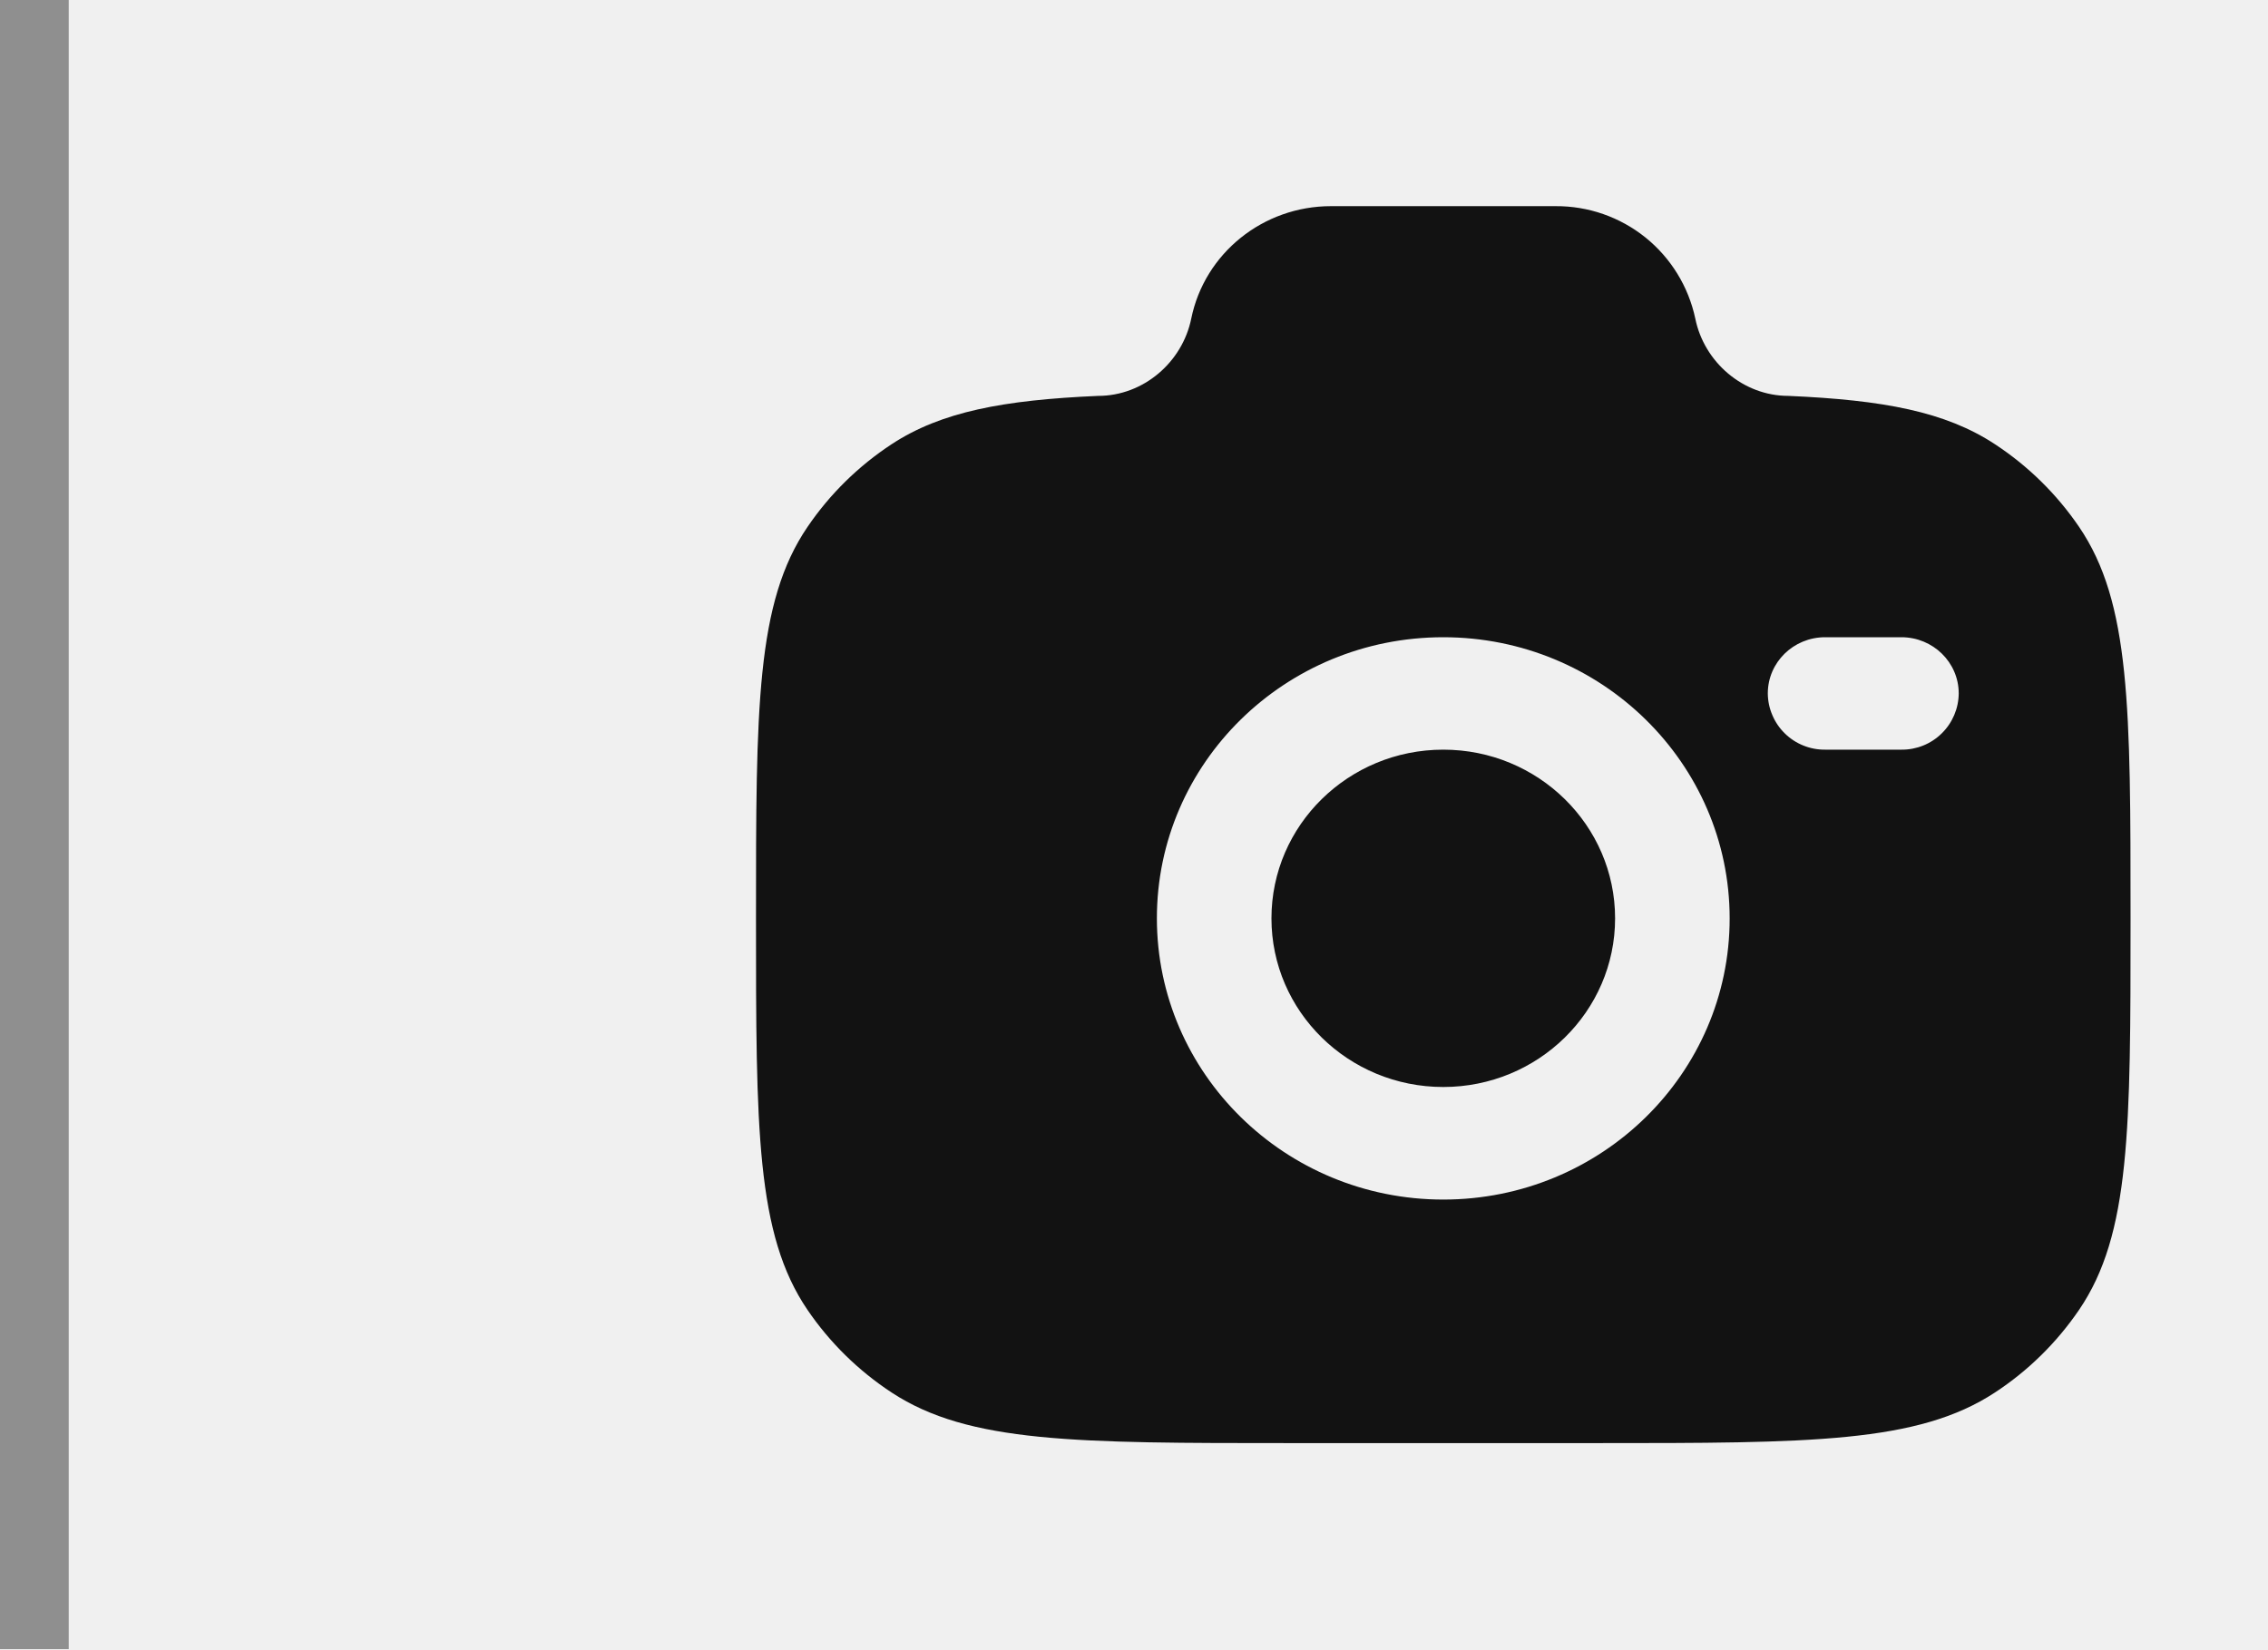
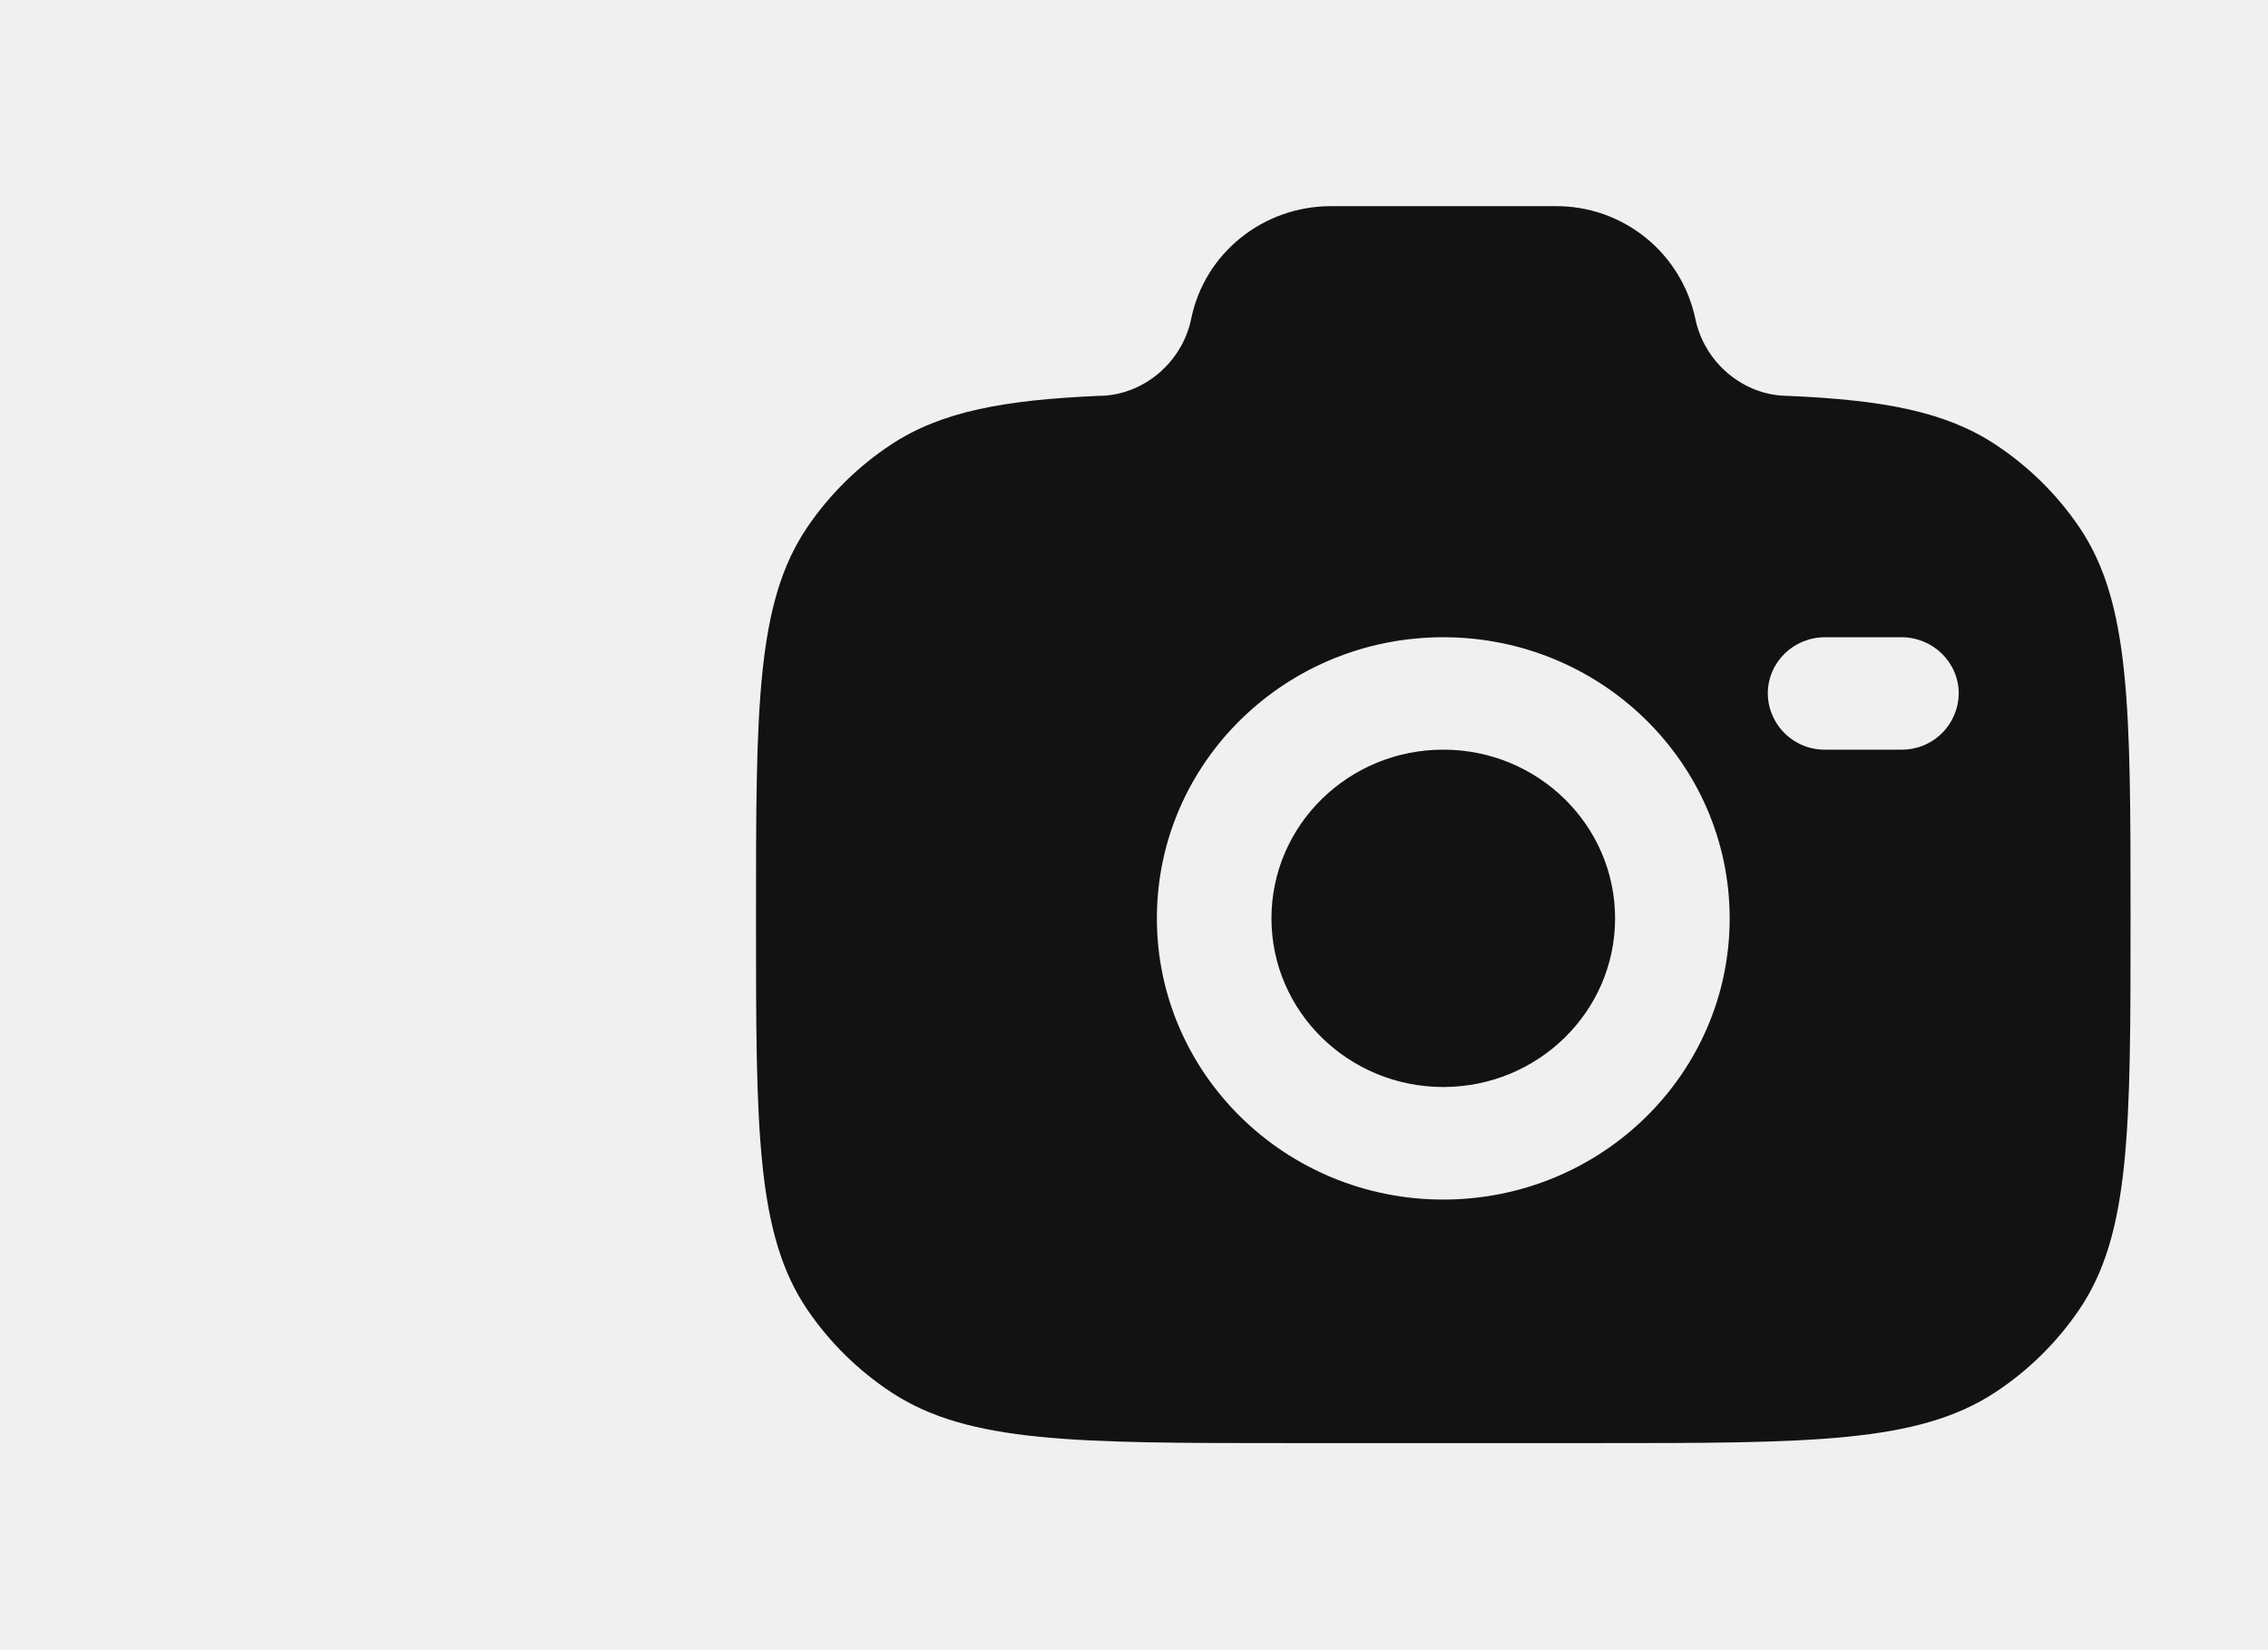
<svg xmlns="http://www.w3.org/2000/svg" preserveAspectRatio="none" overflow="visible" style="display: block;" width="33" height="24" viewBox="0 0 33 24" fill="none">
  <g id="solar:camera-bold">
-     <mask id="path-1-inside-1_0_4" fill="white">
-       <path d="M0 0H33V24H0V0Z" />
-     </mask>
-     <path d="M0 24H1V0H0H-1V24H0Z" fill="#8F8F8F" mask="url(#path-1-inside-1_0_4)" />
    <path id="Vector" fill-rule="evenodd" clip-rule="evenodd" d="M18.778 21H23.222C26.343 21 27.904 21 29.025 20.265C29.509 19.948 29.925 19.539 30.251 19.061C31 17.961 31 16.428 31 13.364C31 10.3 31 8.767 30.251 7.667C29.925 7.189 29.509 6.78 29.025 6.463C28.305 5.99 27.403 5.821 26.022 5.761C25.363 5.761 24.796 5.271 24.667 4.636C24.568 4.171 24.312 3.754 23.942 3.456C23.571 3.158 23.11 2.997 22.634 3H19.366C18.378 3 17.527 3.685 17.333 4.636C17.204 5.271 16.637 5.761 15.978 5.761C14.598 5.821 13.696 5.991 12.975 6.463C12.492 6.78 12.075 7.189 11.75 7.667C11 8.767 11 10.299 11 13.364C11 16.429 11 17.96 11.749 19.061C12.073 19.537 12.489 19.946 12.975 20.265C14.096 21 15.657 21 18.778 21ZM21 9.273C18.699 9.273 16.833 11.104 16.833 13.363C16.833 15.622 18.7 17.456 21 17.456C23.3 17.456 25.167 15.624 25.167 13.365C25.167 11.106 23.3 9.273 21 9.273ZM21 10.909C19.62 10.909 18.5 12.008 18.5 13.364C18.5 14.719 19.62 15.818 21 15.818C22.38 15.818 23.5 14.719 23.5 13.364C23.5 12.009 22.38 10.909 21 10.909ZM25.722 10.091C25.722 9.639 26.095 9.273 26.556 9.273H27.666C28.126 9.273 28.5 9.639 28.5 10.091C28.498 10.31 28.409 10.519 28.253 10.672C28.097 10.826 27.886 10.911 27.667 10.909H26.556C26.448 10.91 26.34 10.89 26.239 10.849C26.139 10.809 26.047 10.749 25.97 10.673C25.892 10.597 25.83 10.506 25.788 10.406C25.745 10.307 25.723 10.2 25.722 10.091Z" fill="#121212" />
  </g>
</svg>
